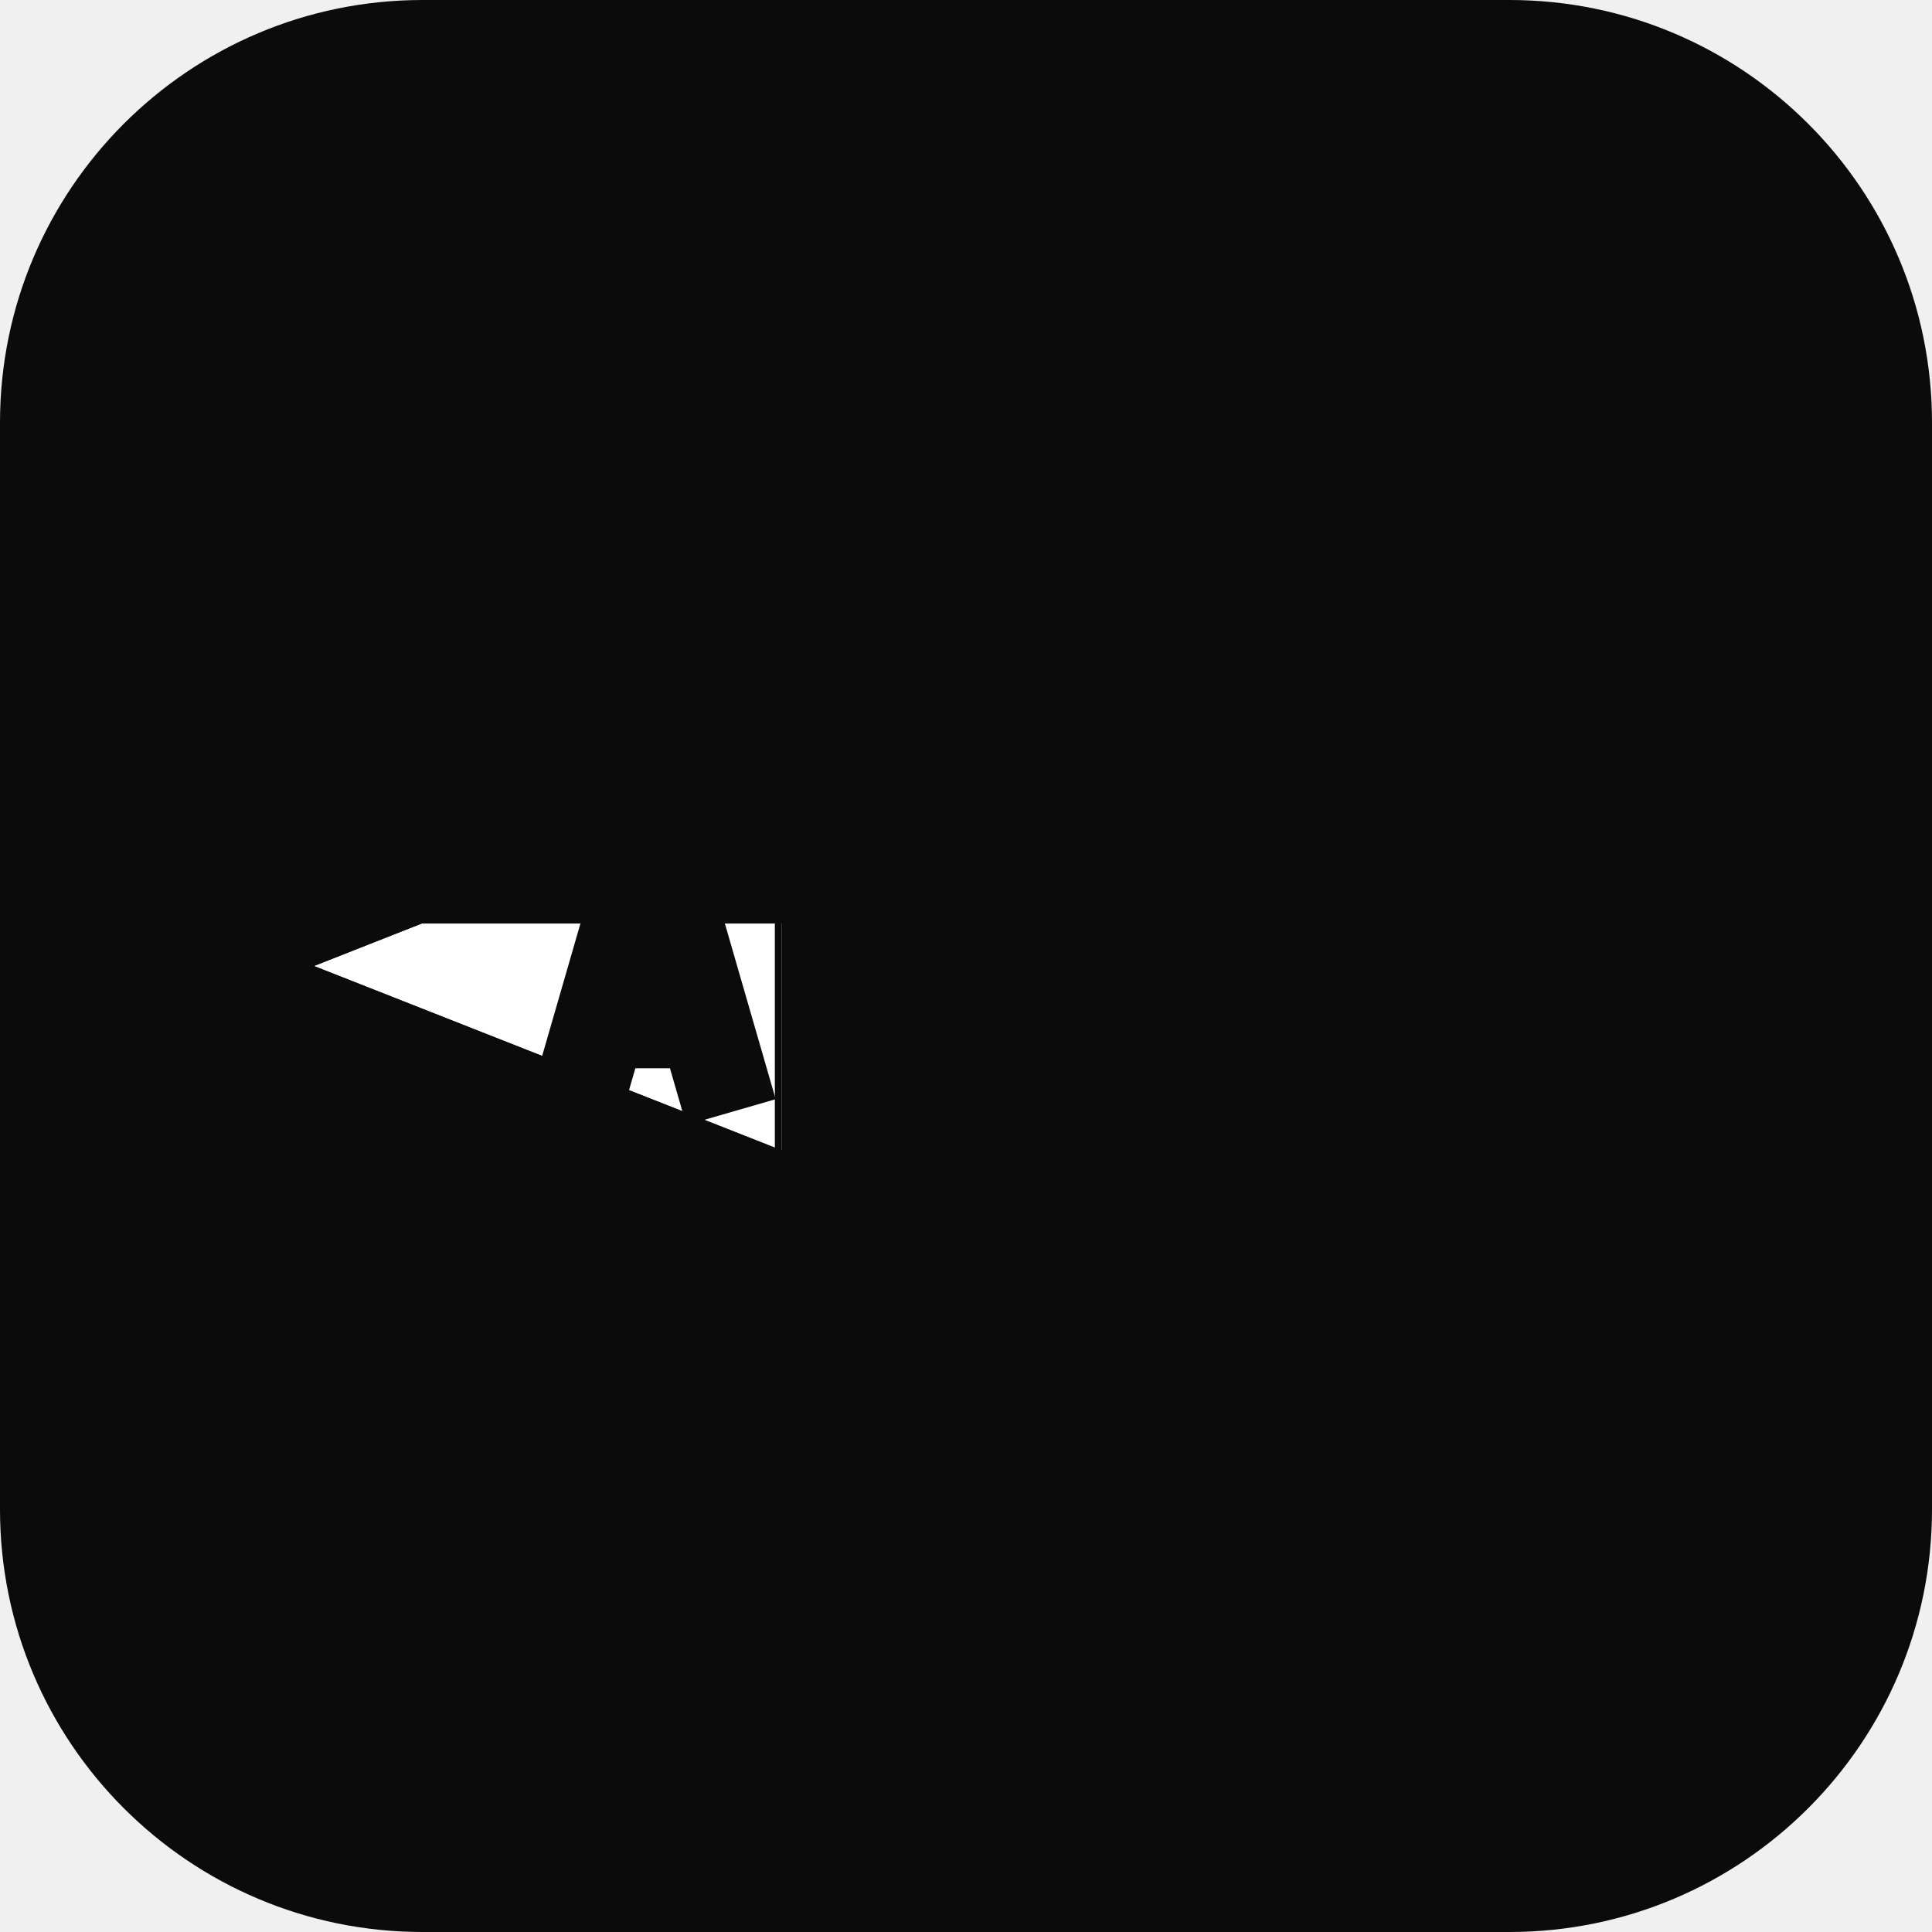
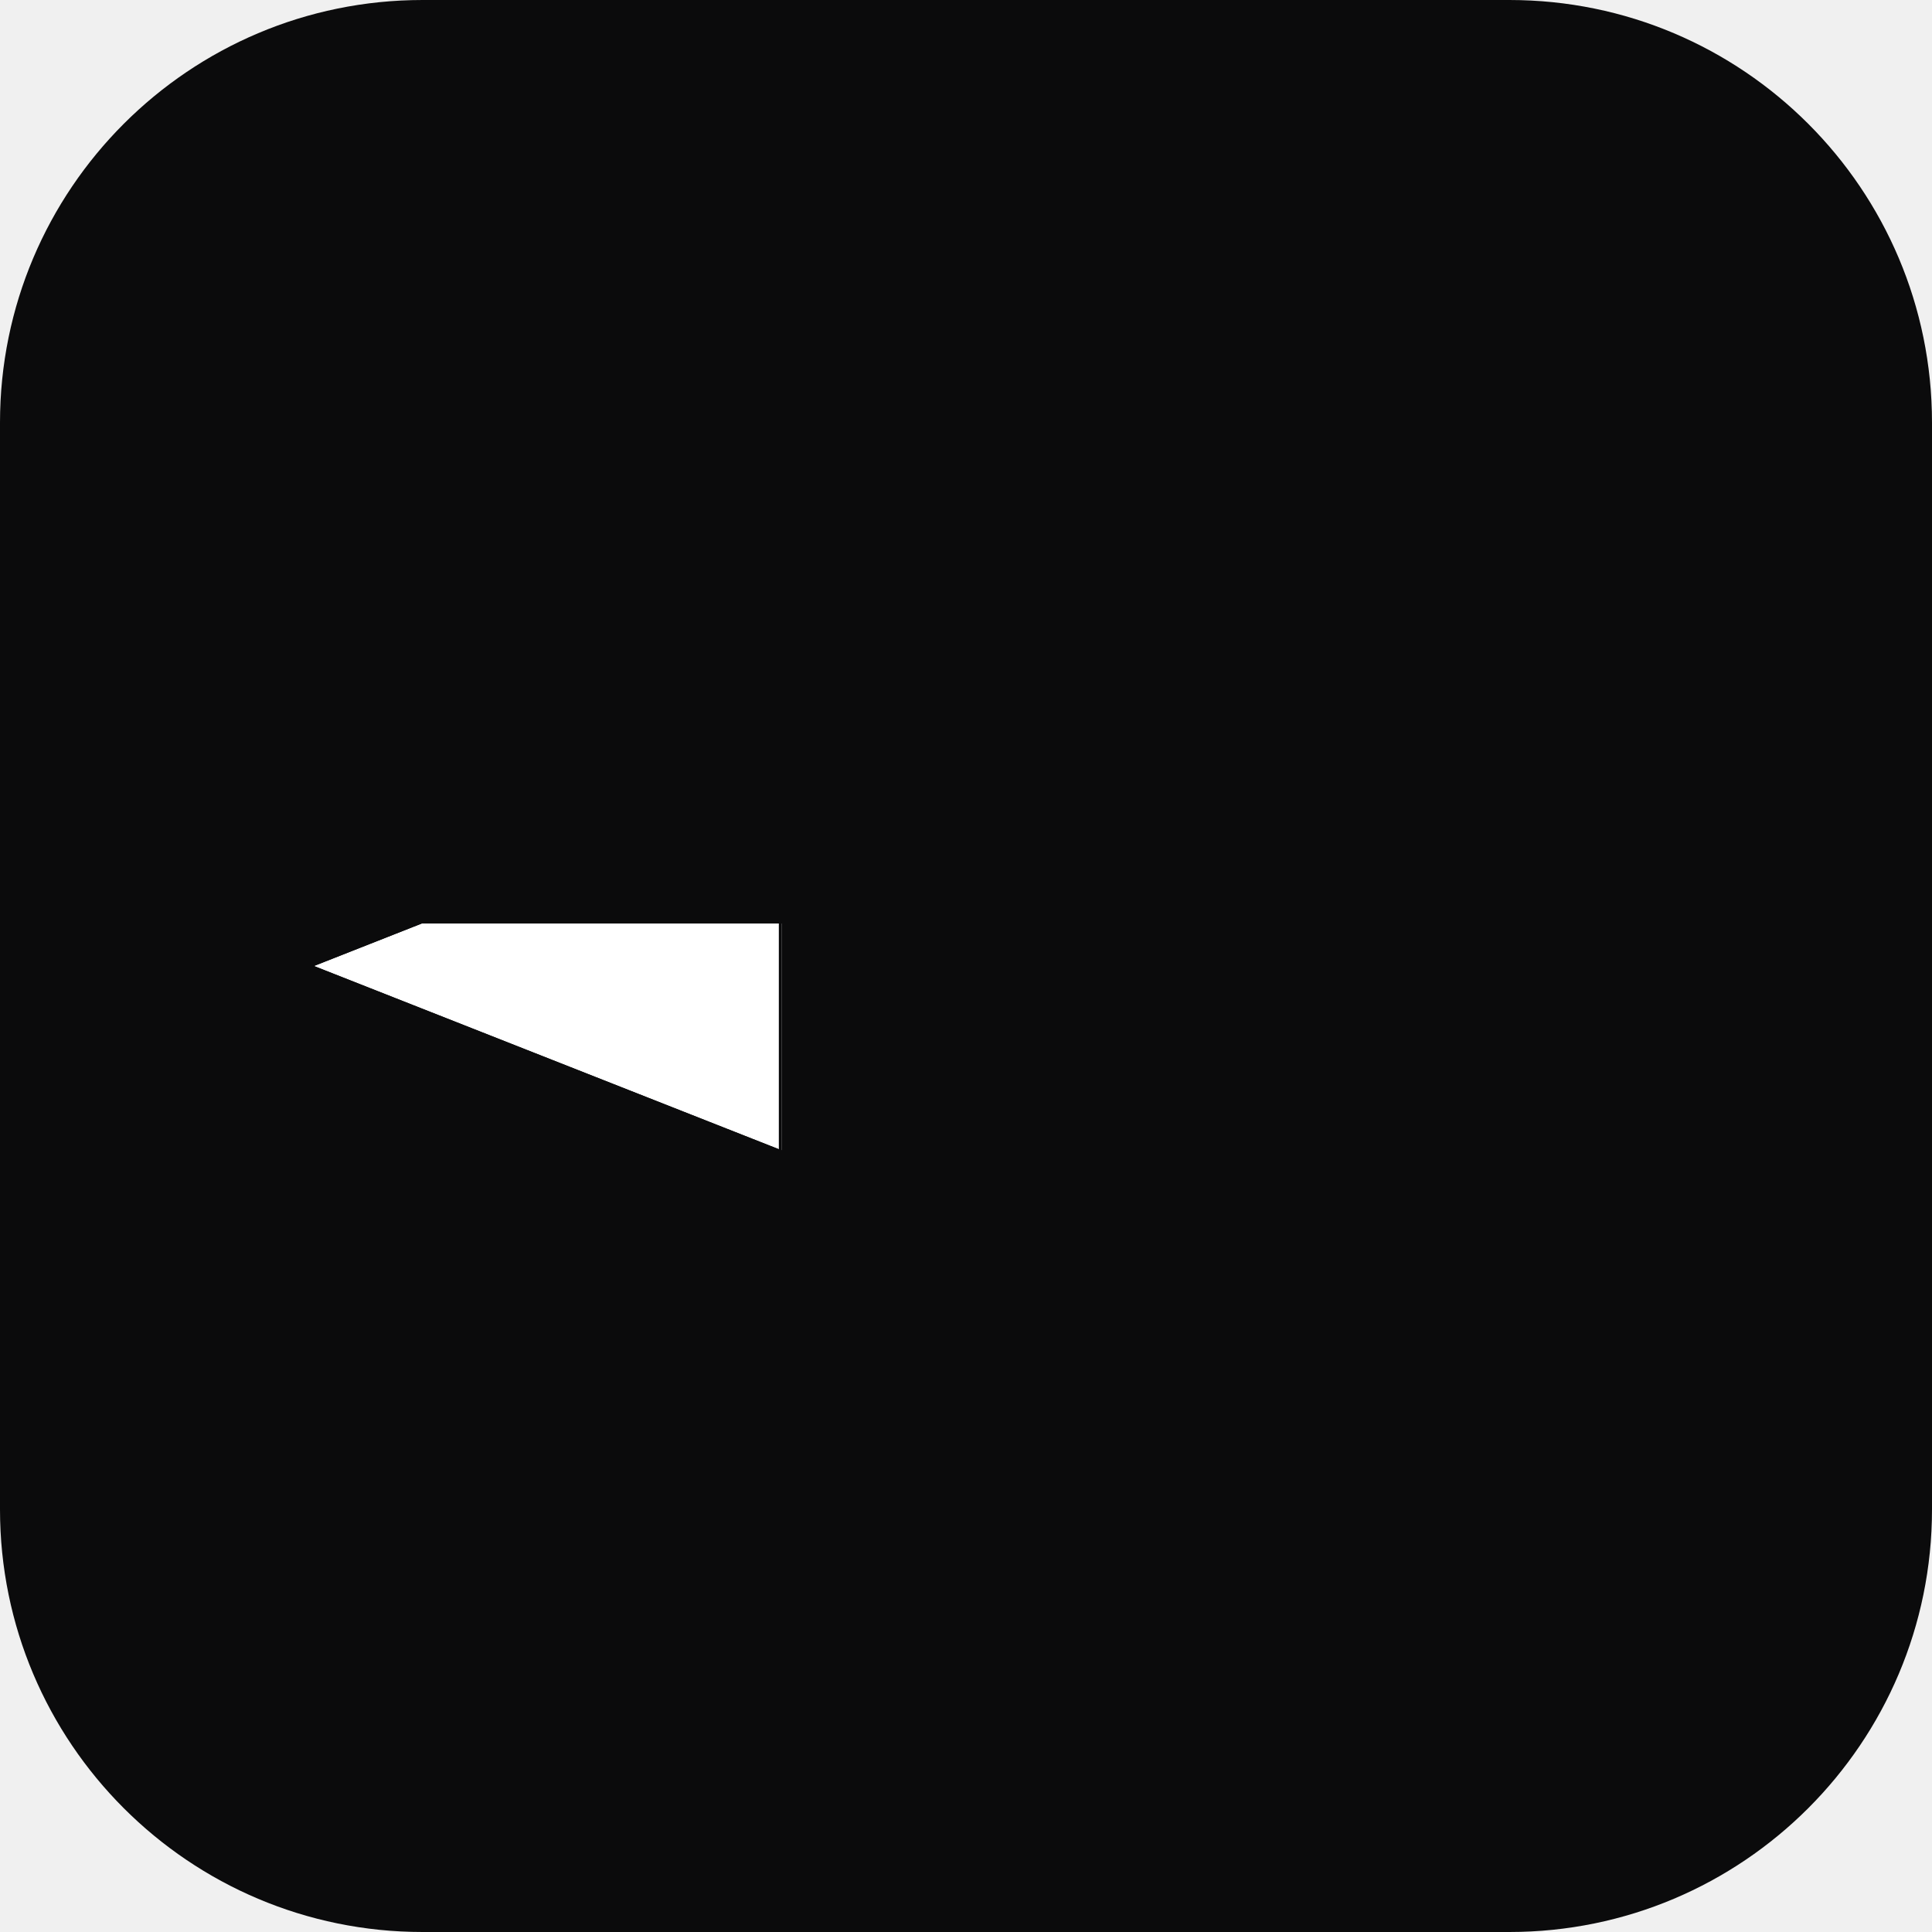
<svg xmlns="http://www.w3.org/2000/svg" viewBox="0 0 32 32">
  <rect width="32" height="32" rx="7" fill="#0b0b0c" />
  <g transform="translate(5.2 16) scale(0.22)">
-     <mask id="icono-arco" maskUnits="userSpaceOnUse">
+     <mask id="icono-lever" maskUnits="userSpaceOnUse">
      <path fill="white" d="M0 0 L93 -36.65 A100 100 0 0 1 93 36.65 Z" />
-       <g fill="none" stroke="black" stroke-linecap="butt" stroke-linejoin="miter">
-         <path d="M19.6 11 L25.5 -9.4 L31.4 11 M21.8 4.2 H29.2" stroke-width="7" />
-         <path d="M38.2 15 V-12.8 H42.6 A5 7 0 0 1 42.6 1.2 H38.2 M43.2 1.2 L49.4 15" stroke-width="7" />
-         <path d="M63.7 -13.4 A5 17.5 0 1 0 63.7 13.4" stroke-width="8" />
-         <ellipse cx="81" cy="0" rx="7.2" ry="20" stroke-width="9" />
-       </g>
+       <path d="M40 -17 V17 H68" fill="none" stroke="black" stroke-width="10" stroke-linecap="butt" stroke-linejoin="miter" />
    </mask>
-     <path fill="#ffffff" d="M0 0 L93 -36.65 A100 100 0 0 1 93 36.65 Z" mask="url(#icono-arco)" />
+     <path fill="#ffffff" d="M0 0 L93 -36.65 A100 100 0 0 1 93 36.65 Z" mask="url(#icono-lever)" />
  </g>
</svg>
